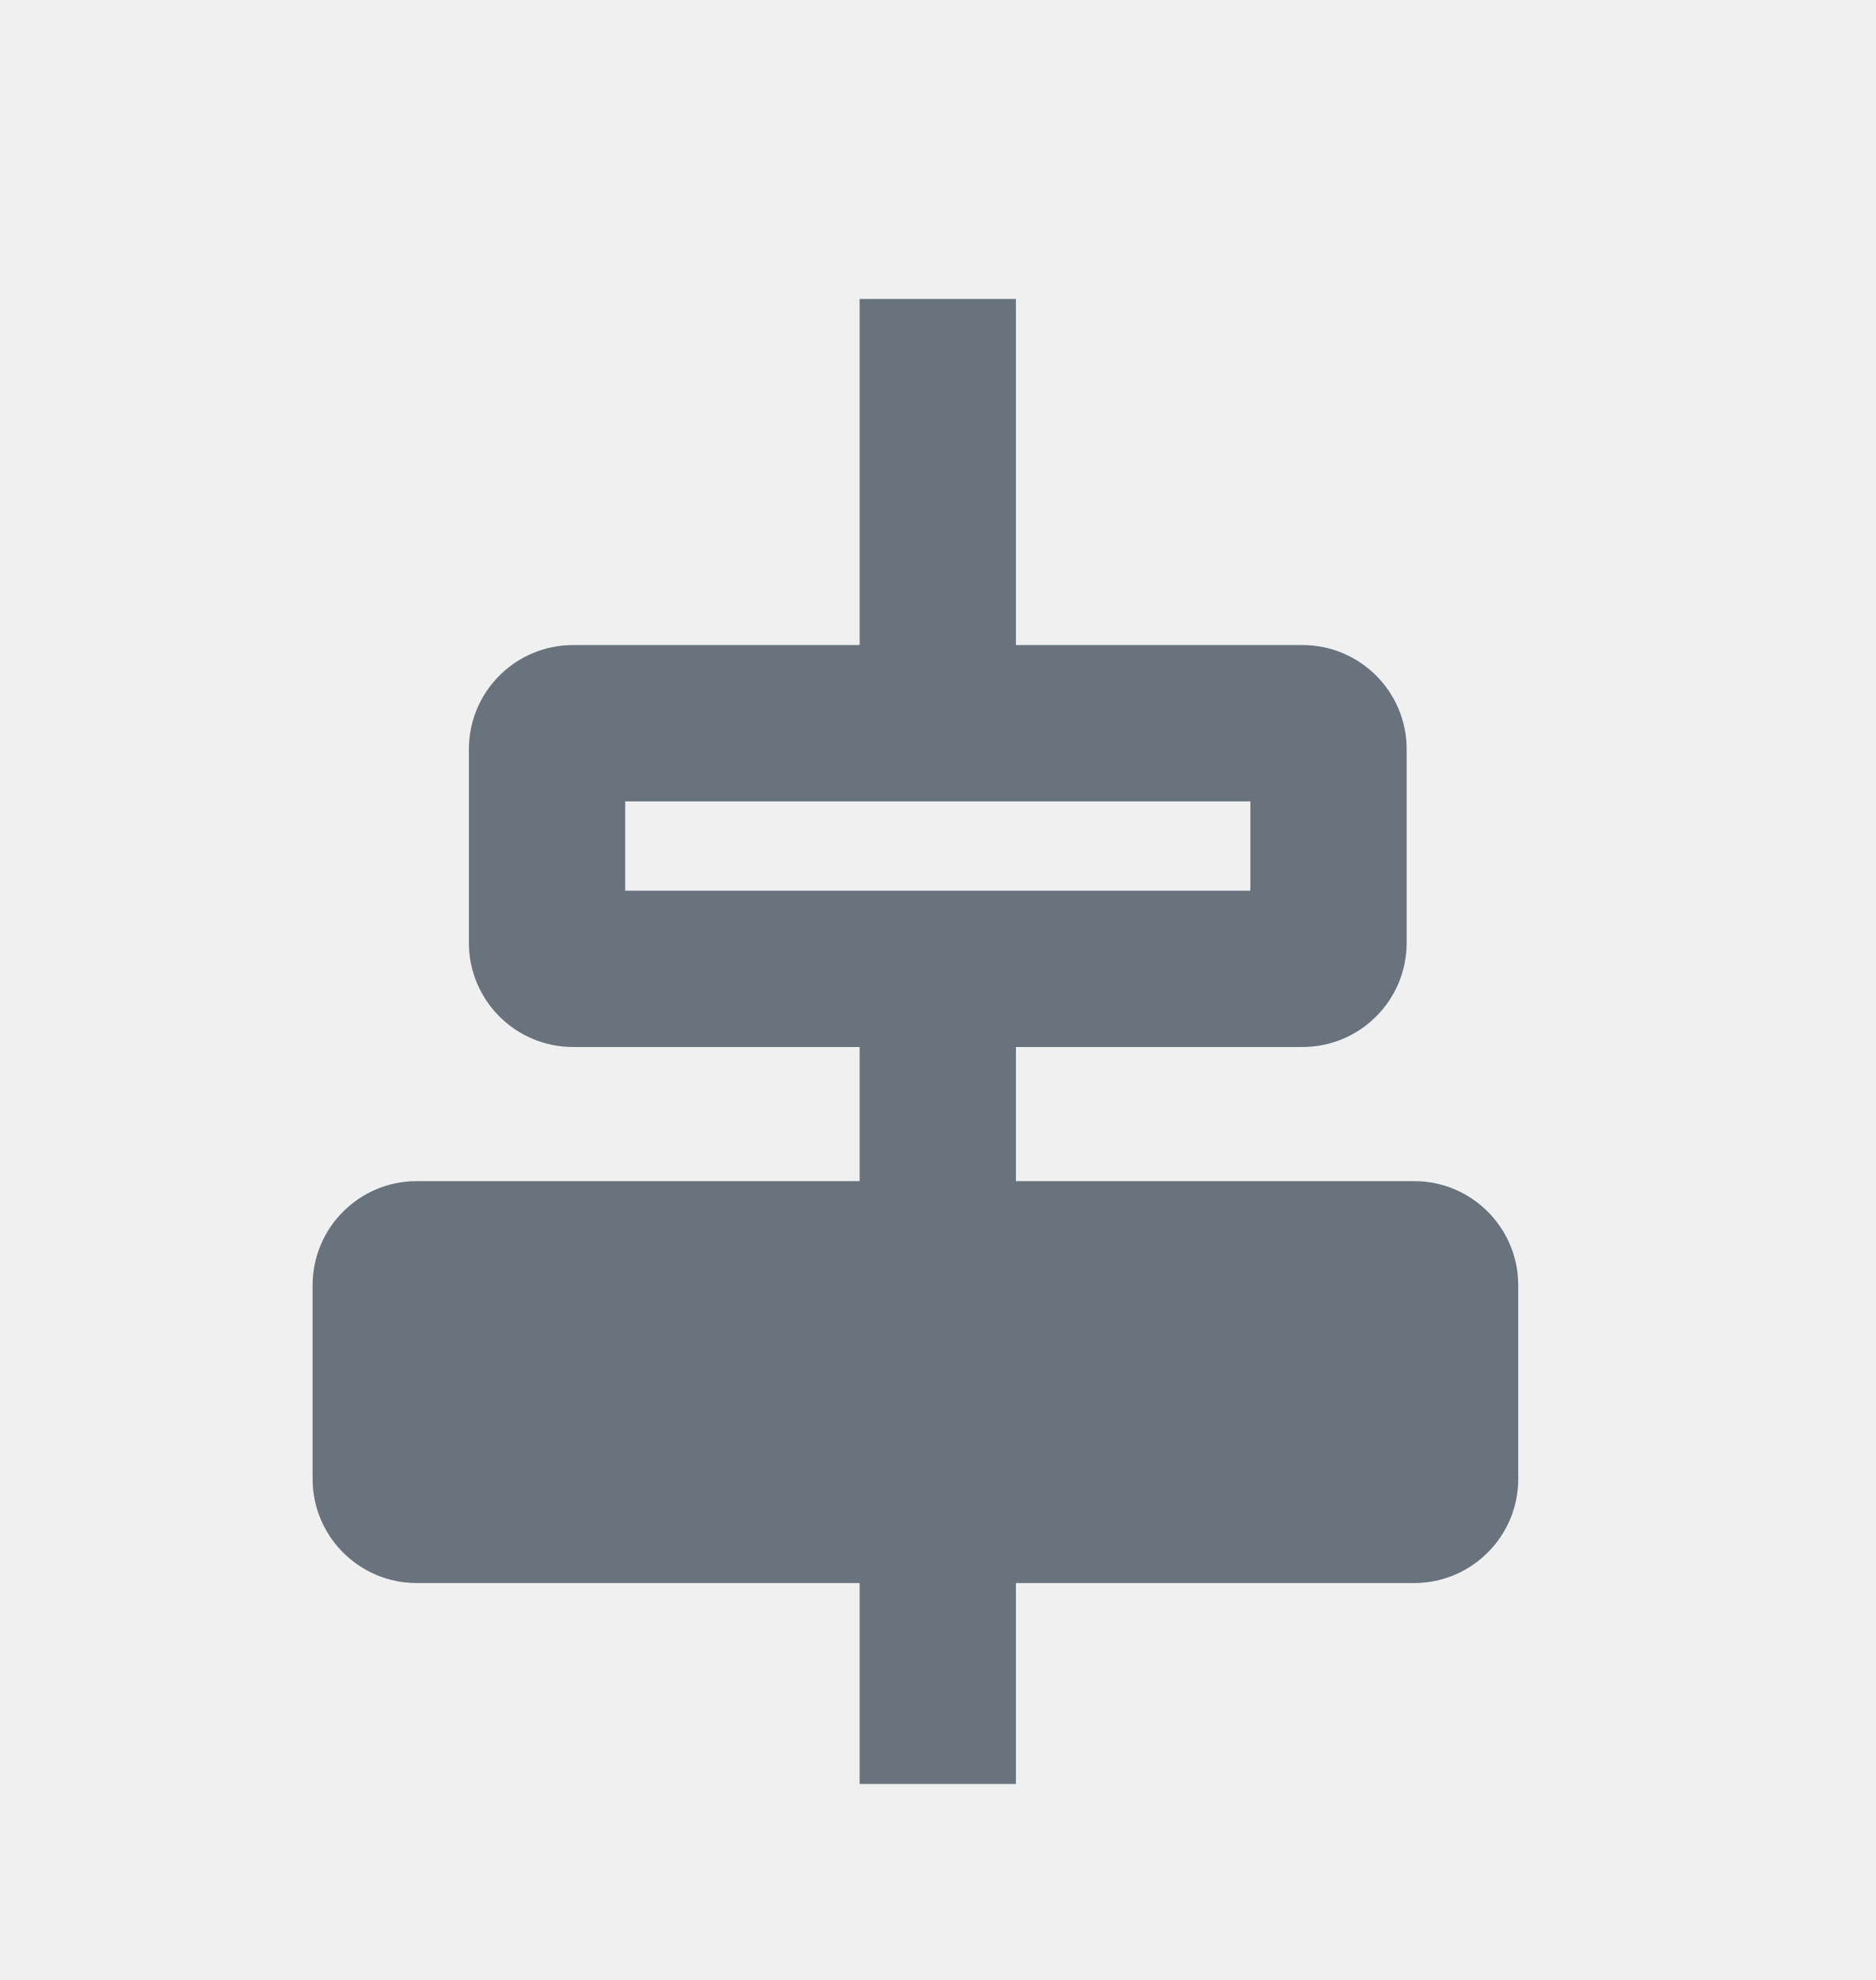
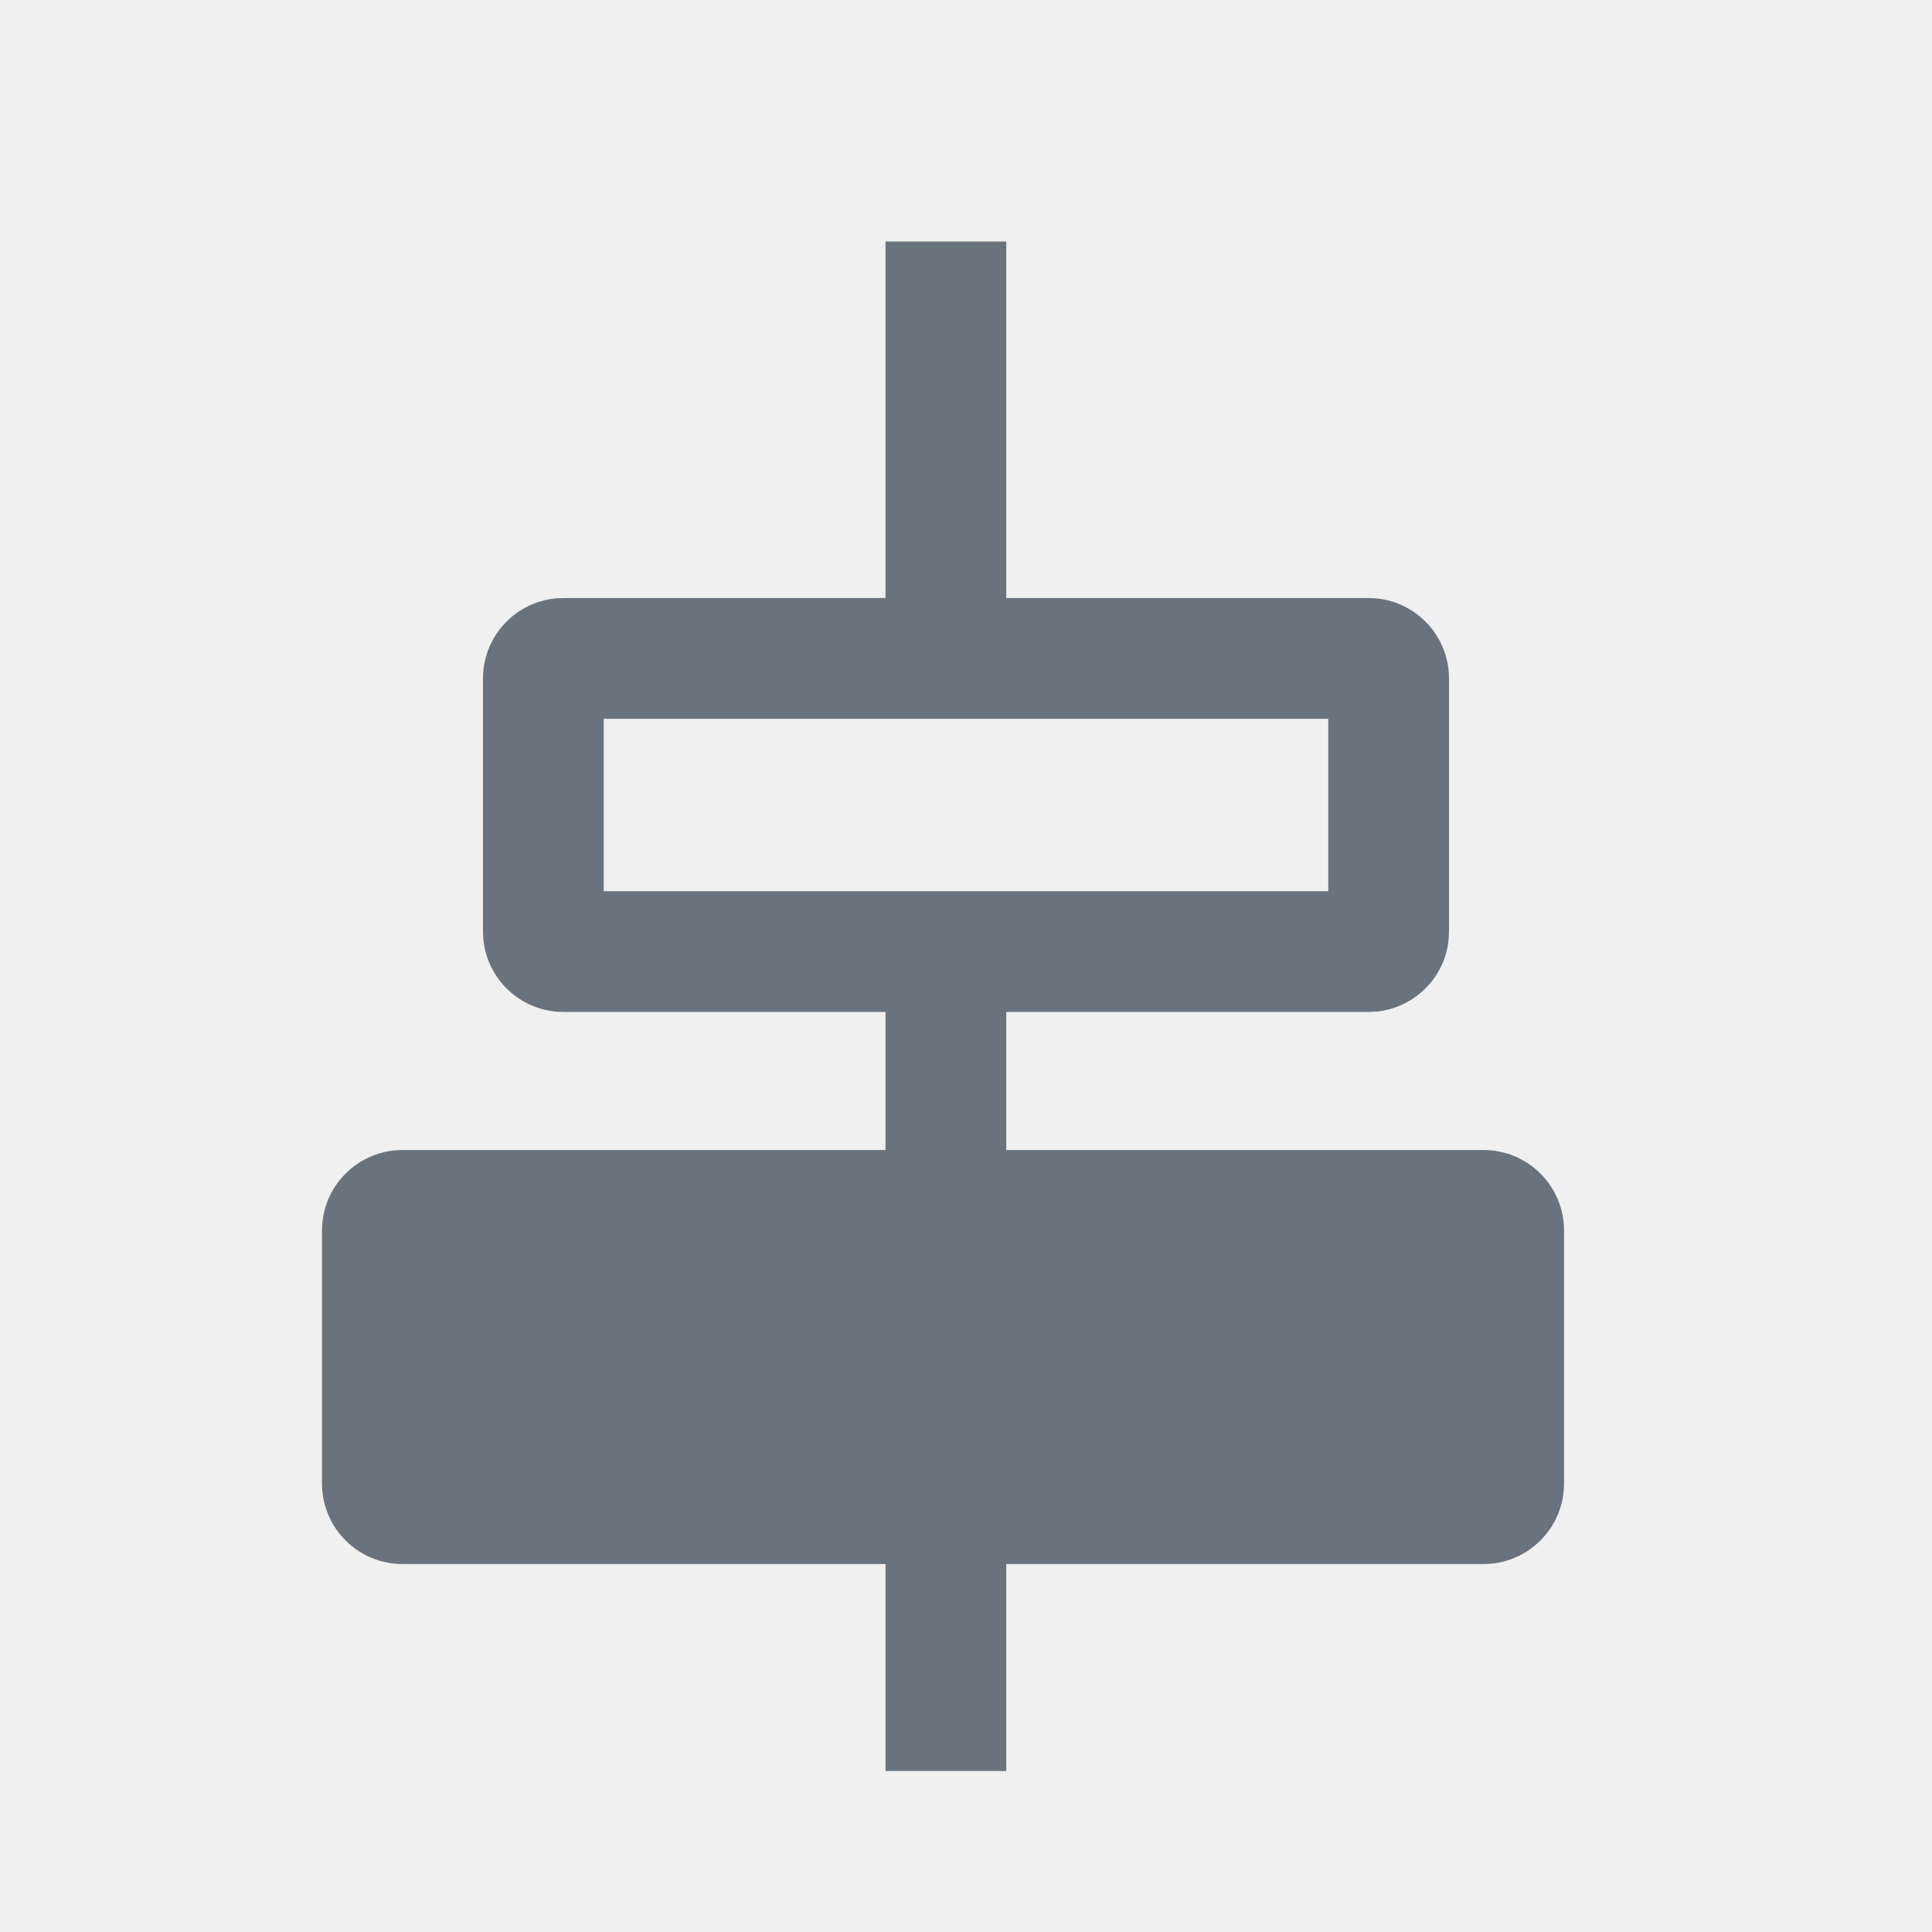
- <svg xmlns="http://www.w3.org/2000/svg" width="18" height="19" viewBox="0 0 18 19" fill="none">
-   <g clip-path="url(#clip0_1047_4338)">
-     <rect x="3" y="11.334" width="11.571" height="3.857" rx="1" fill="#68737D" />
-     <mask id="path-2-inside-1_1047_4338" fill="white">
-       <rect x="4.5" y="6.19" width="9" height="3.857" rx="1" />
-     </mask>
-     <rect x="4.5" y="6.19" width="9" height="3.857" rx="1" stroke="#68737D" stroke-width="3" mask="url(#path-2-inside-1_1047_4338)" />
-     <line x1="9" y1="9.619" x2="9" y2="17.119" stroke="#68737D" stroke-width="1.5" />
-     <line x1="9" y1="2.869" x2="9" y2="6.619" stroke="#68737D" stroke-width="1.5" />
+ <svg xmlns="http://www.w3.org/2000/svg" width="24" height="24" viewBox="0 0 24 24" fill="none">
+   <g clip-path="url(#clip0_8118_378)">
+     <rect x="4" y="14.286" width="15.429" height="5.143" rx="1" fill="#68737D" />
+     <path d="M7.5 11.071H16.5V8.929H7.5V11.071ZM18 11.571L17.995 11.674C17.948 12.144 17.573 12.518 17.103 12.566L17 12.571H7L6.898 12.566C6.427 12.518 6.053 12.144 6.005 11.674L6 11.571V8.429C6 7.911 6.393 7.485 6.898 7.434L7 7.429H17L17.103 7.434C17.607 7.485 18 7.911 18 8.429V11.571Z" fill="#68737D" />
+     <line x1="11.75" y1="12" x2="11.75" y2="22" stroke="#68737D" stroke-width="1.5" />
+     <line x1="11.75" y1="3" x2="11.75" y2="8" stroke="#68737D" stroke-width="1.5" />
  </g>
  <defs>
-     <clipPath id="clip0_1047_4338">
-       <rect width="18" height="18" fill="white" transform="translate(0 0.619141)" />
+     <clipPath id="clip0_8118_378">
+       <rect width="24" height="24" fill="white" />
    </clipPath>
  </defs>
</svg>
